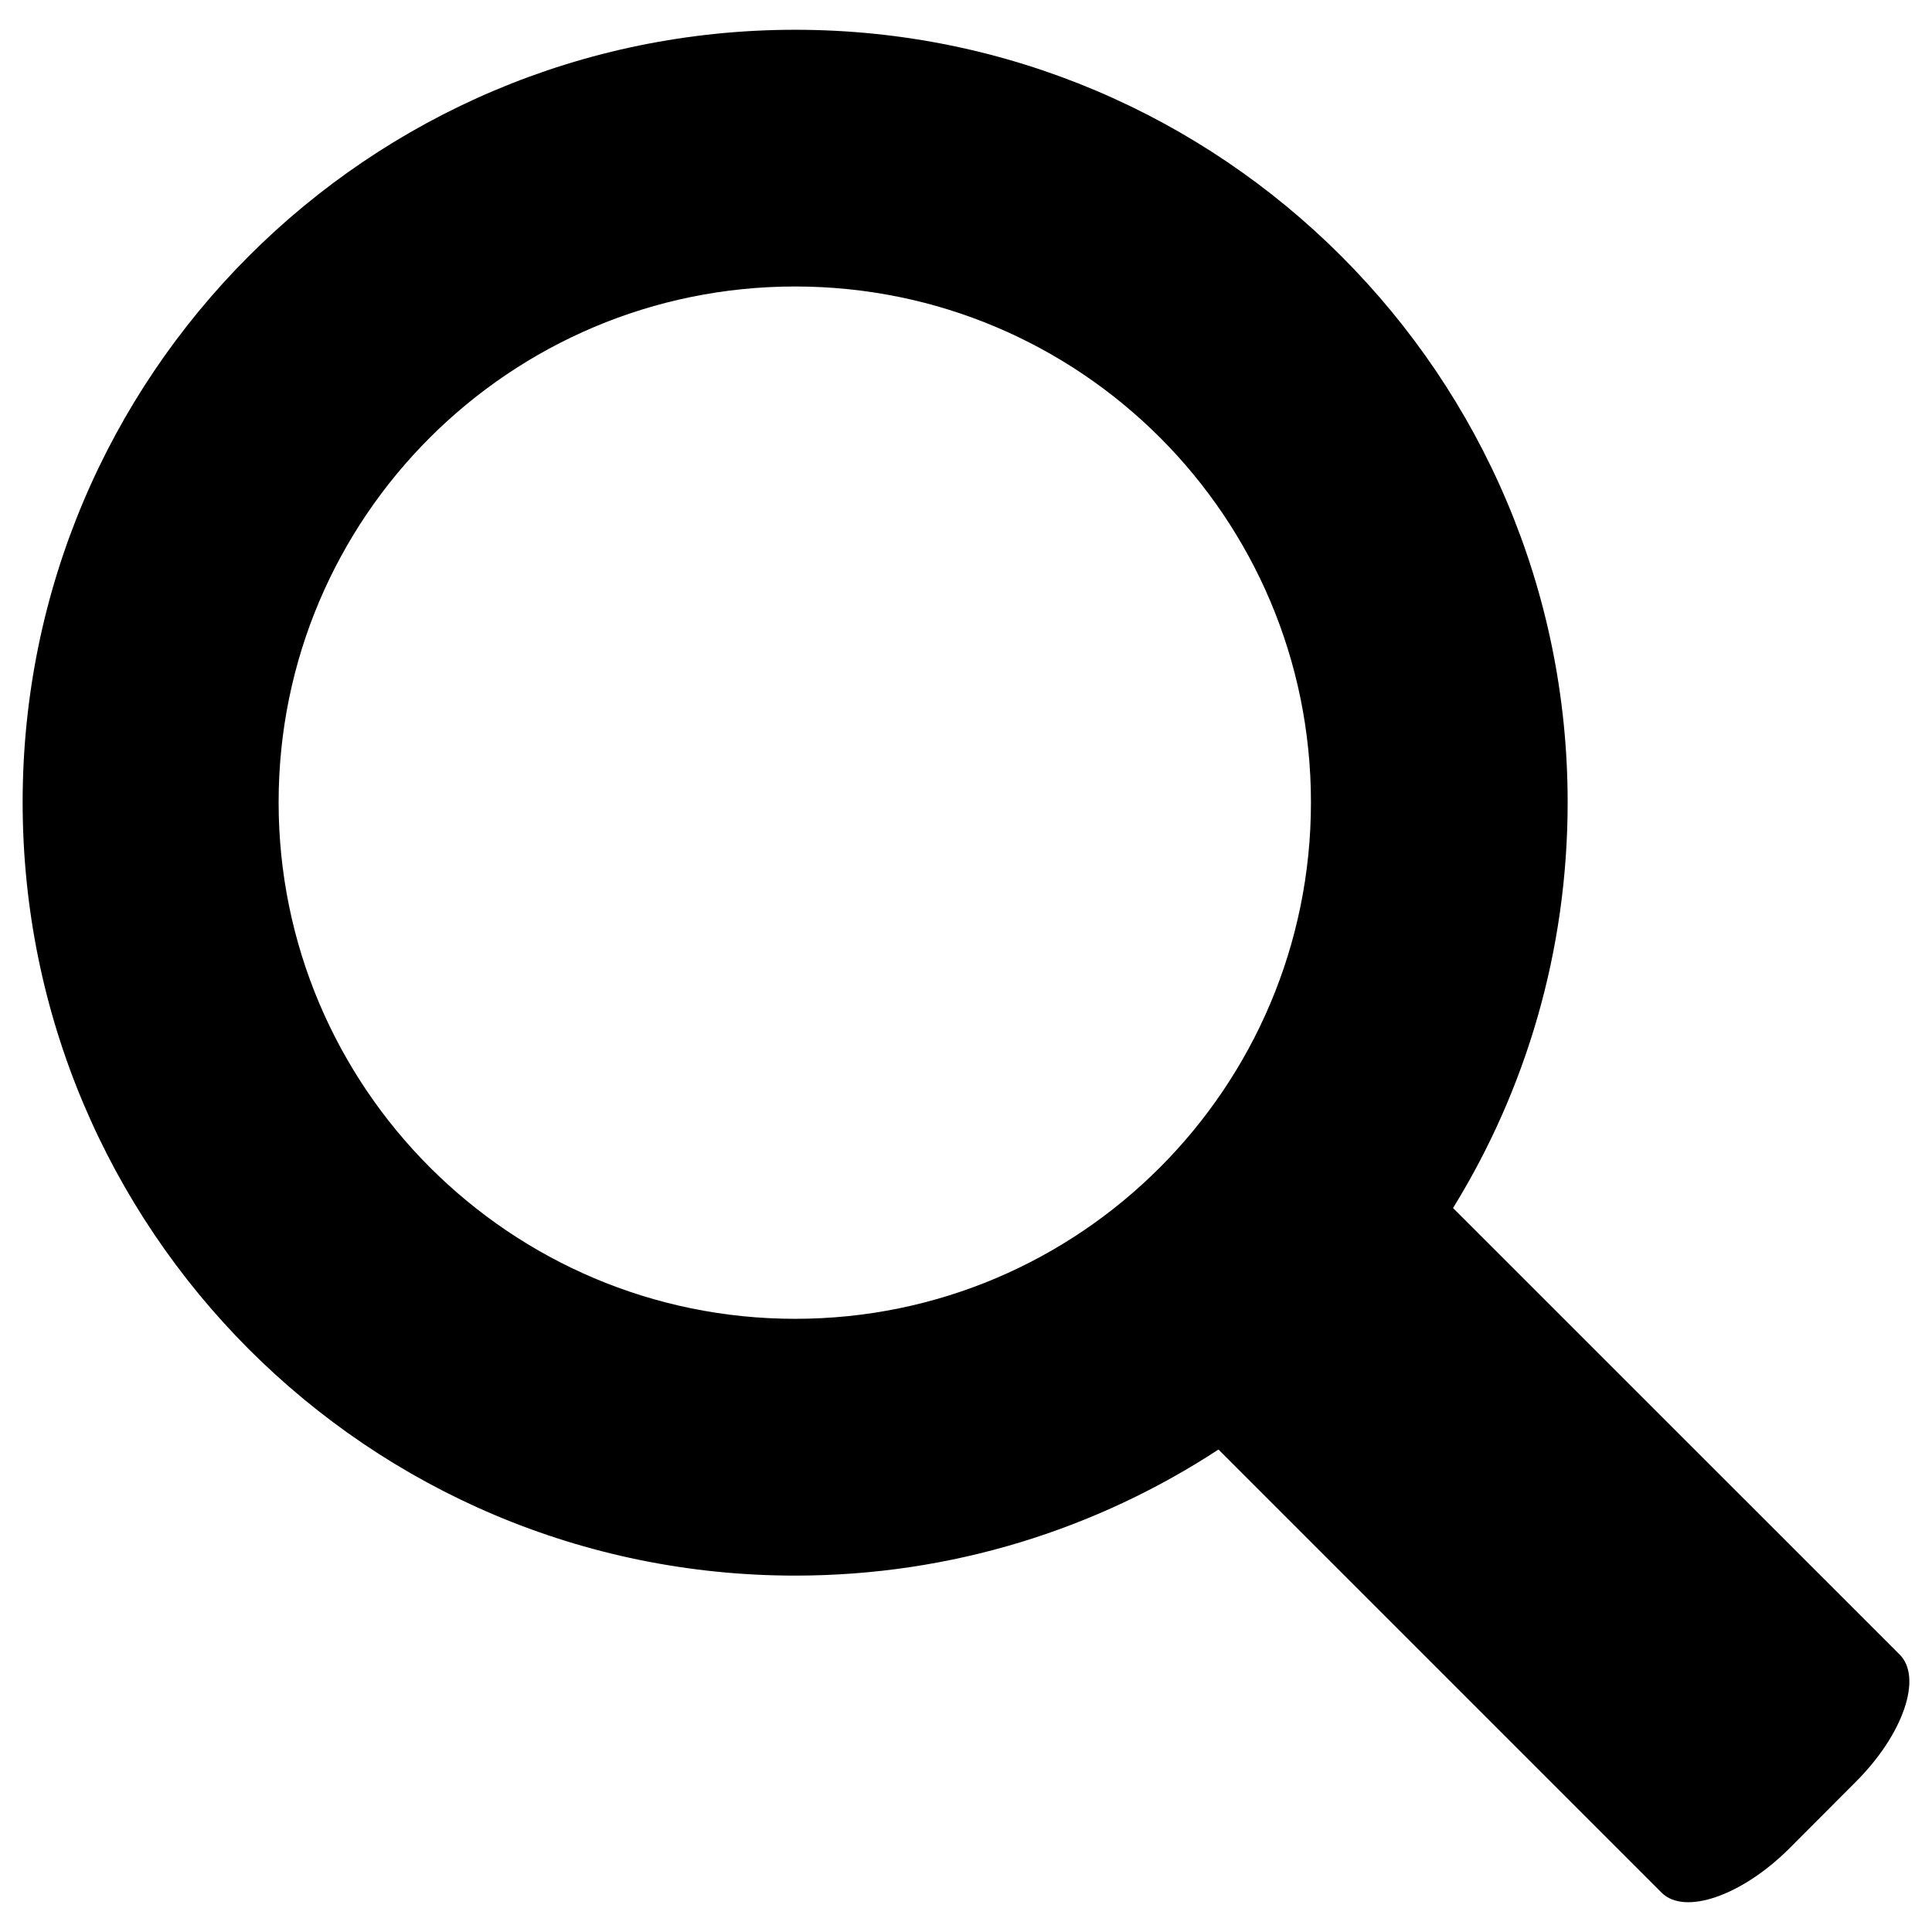
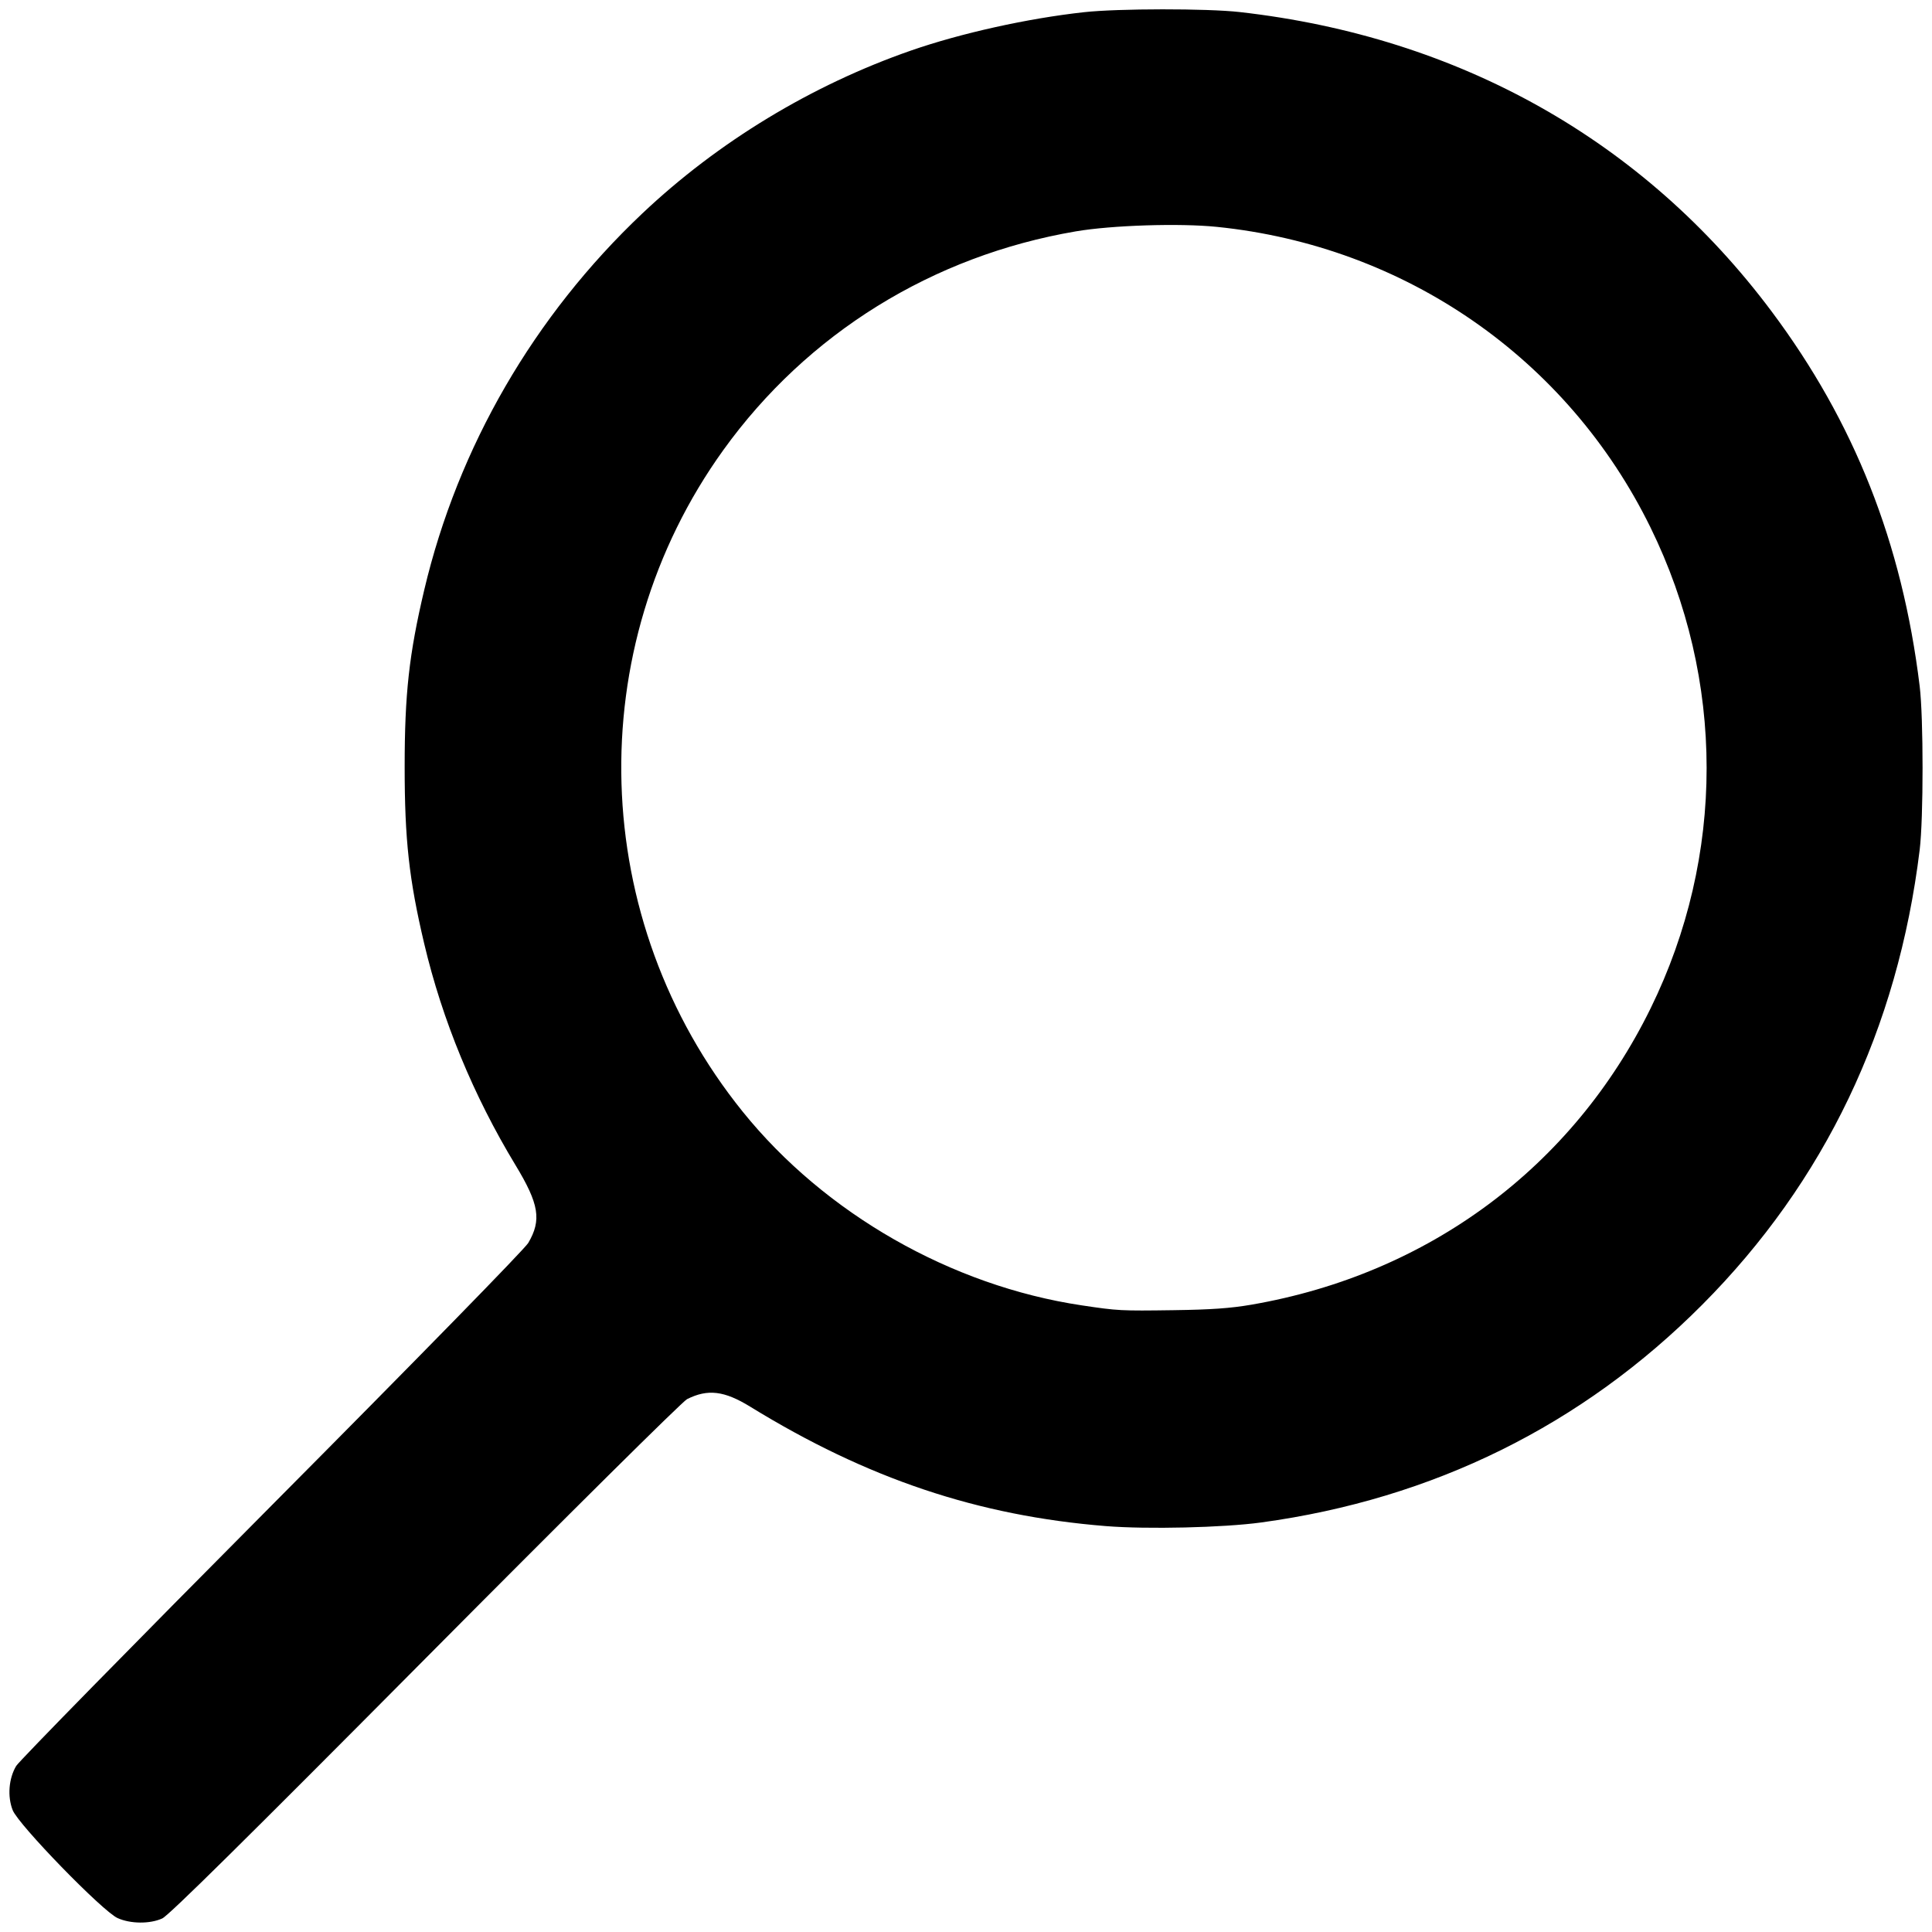
- <svg xmlns="http://www.w3.org/2000/svg" width="512" height="512" viewBox="0 0 512 512" id="svg3350" version="1.1">
-   <defs id="defs3352" />
-   <g id="layer1" transform="translate(0,-540.3622)">
-     <g transform="matrix(10.74038,0,0,10.74038,-310.4222,261.0782)" id="g3">
-       <path d="M 69.902,72.704 58.967,61.769 c -2.997,1.961 -6.579,3.111 -10.444,3.111 -10.539,0 -19.062,-8.542 -19.062,-19.081 0,-10.519 8.522,-19.061 19.062,-19.061 10.521,0 19.06,8.542 19.06,19.061 0,3.679 -1.036,7.107 -2.828,10.011 l 11.013,11.011 c 0.583,0.567 0.094,1.981 -1.076,3.148 l -1.64,1.644 c -1.17,1.167 -2.584,1.656 -3.15,1.091 z M 61.249,45.799 c 0,-7.033 -5.695,-12.727 -12.727,-12.727 -7.033,0 -12.745,5.694 -12.745,12.727 0,7.033 5.712,12.745 12.745,12.745 7.032,0 12.727,-5.711 12.727,-12.745 z" id="path5" />
-     </g>
-   </g>
+ <svg xmlns="http://www.w3.org/2000/svg" width="512" height="512" viewBox="0 0 512 512" version="1.1" id="svg8">
+   <defs id="defs12" />
+   <path style="stroke-width:0.611" d="M 31.16,508.31 C 27.151,506.491 4.888,483.582 3.359,479.703 1.93,476.078 2.313,471.287 4.294,467.99 5.073,466.694 35.563,435.597 72.05,398.886 c 38.914,-39.154 67.006,-67.886 67.951,-69.501 3.558,-6.078 2.865,-10.295 -3.389,-20.62 -11.161,-18.425 -19.41,-38.435 -24.194,-58.696 -4.015,-17 -5.179,-27.533 -5.179,-46.843 0,-19.326 1.164,-29.841 5.19,-46.889 8.942,-37.864 29.07,-72.609 57.804,-99.78 20.047,-18.956 44.854,-33.998 71.182,-43.159 13.21,-4.597 30.958,-8.532 45.857,-10.167 9.055,-0.994 32.61,-1.014 41.271,-0.036 58.203,6.576 107.102,34.087 140.905,79.274 21.982,29.385 34.641,61.402 39.284,99.357 1.023,8.365 1.023,35.047 0,43.411 -5.798,47.391 -25.17,87.922 -57.592,120.496 -31.871,32.02 -71.334,51.51 -116.903,57.736 -10.052,1.373 -30.201,1.846 -41.157,0.964 -33.943,-2.73 -63.252,-12.57 -94.275,-31.652 -6.864,-4.222 -11.249,-4.745 -16.725,-1.995 -1.228,0.617 -31.275,30.403 -69.397,68.793 -47.633,47.969 -67.944,68.031 -69.677,68.824 -3.27,1.496 -8.432,1.455 -11.847,-0.095 z M 331.6,345.762 c 46.929,-8.081 85.191,-36.478 105.83,-78.544 19.803,-40.36 19.79,-87.04 -0.036,-127.446 -21.963,-44.761 -64.976,-74.57 -114.936,-79.652 -9.88,-1.005 -27.785,-0.434 -37.326,1.19 -38.012,6.471 -71.202,27.056 -93.43,57.944 -37.907,52.676 -35.803,124.605 5.127,175.357 21.786,27.014 55.269,46.143 89.831,51.32 9.64,1.444 10.283,1.478 24.457,1.279 9.826,-0.138 14.998,-0.503 20.483,-1.448 z" id="path9" />
</svg>
